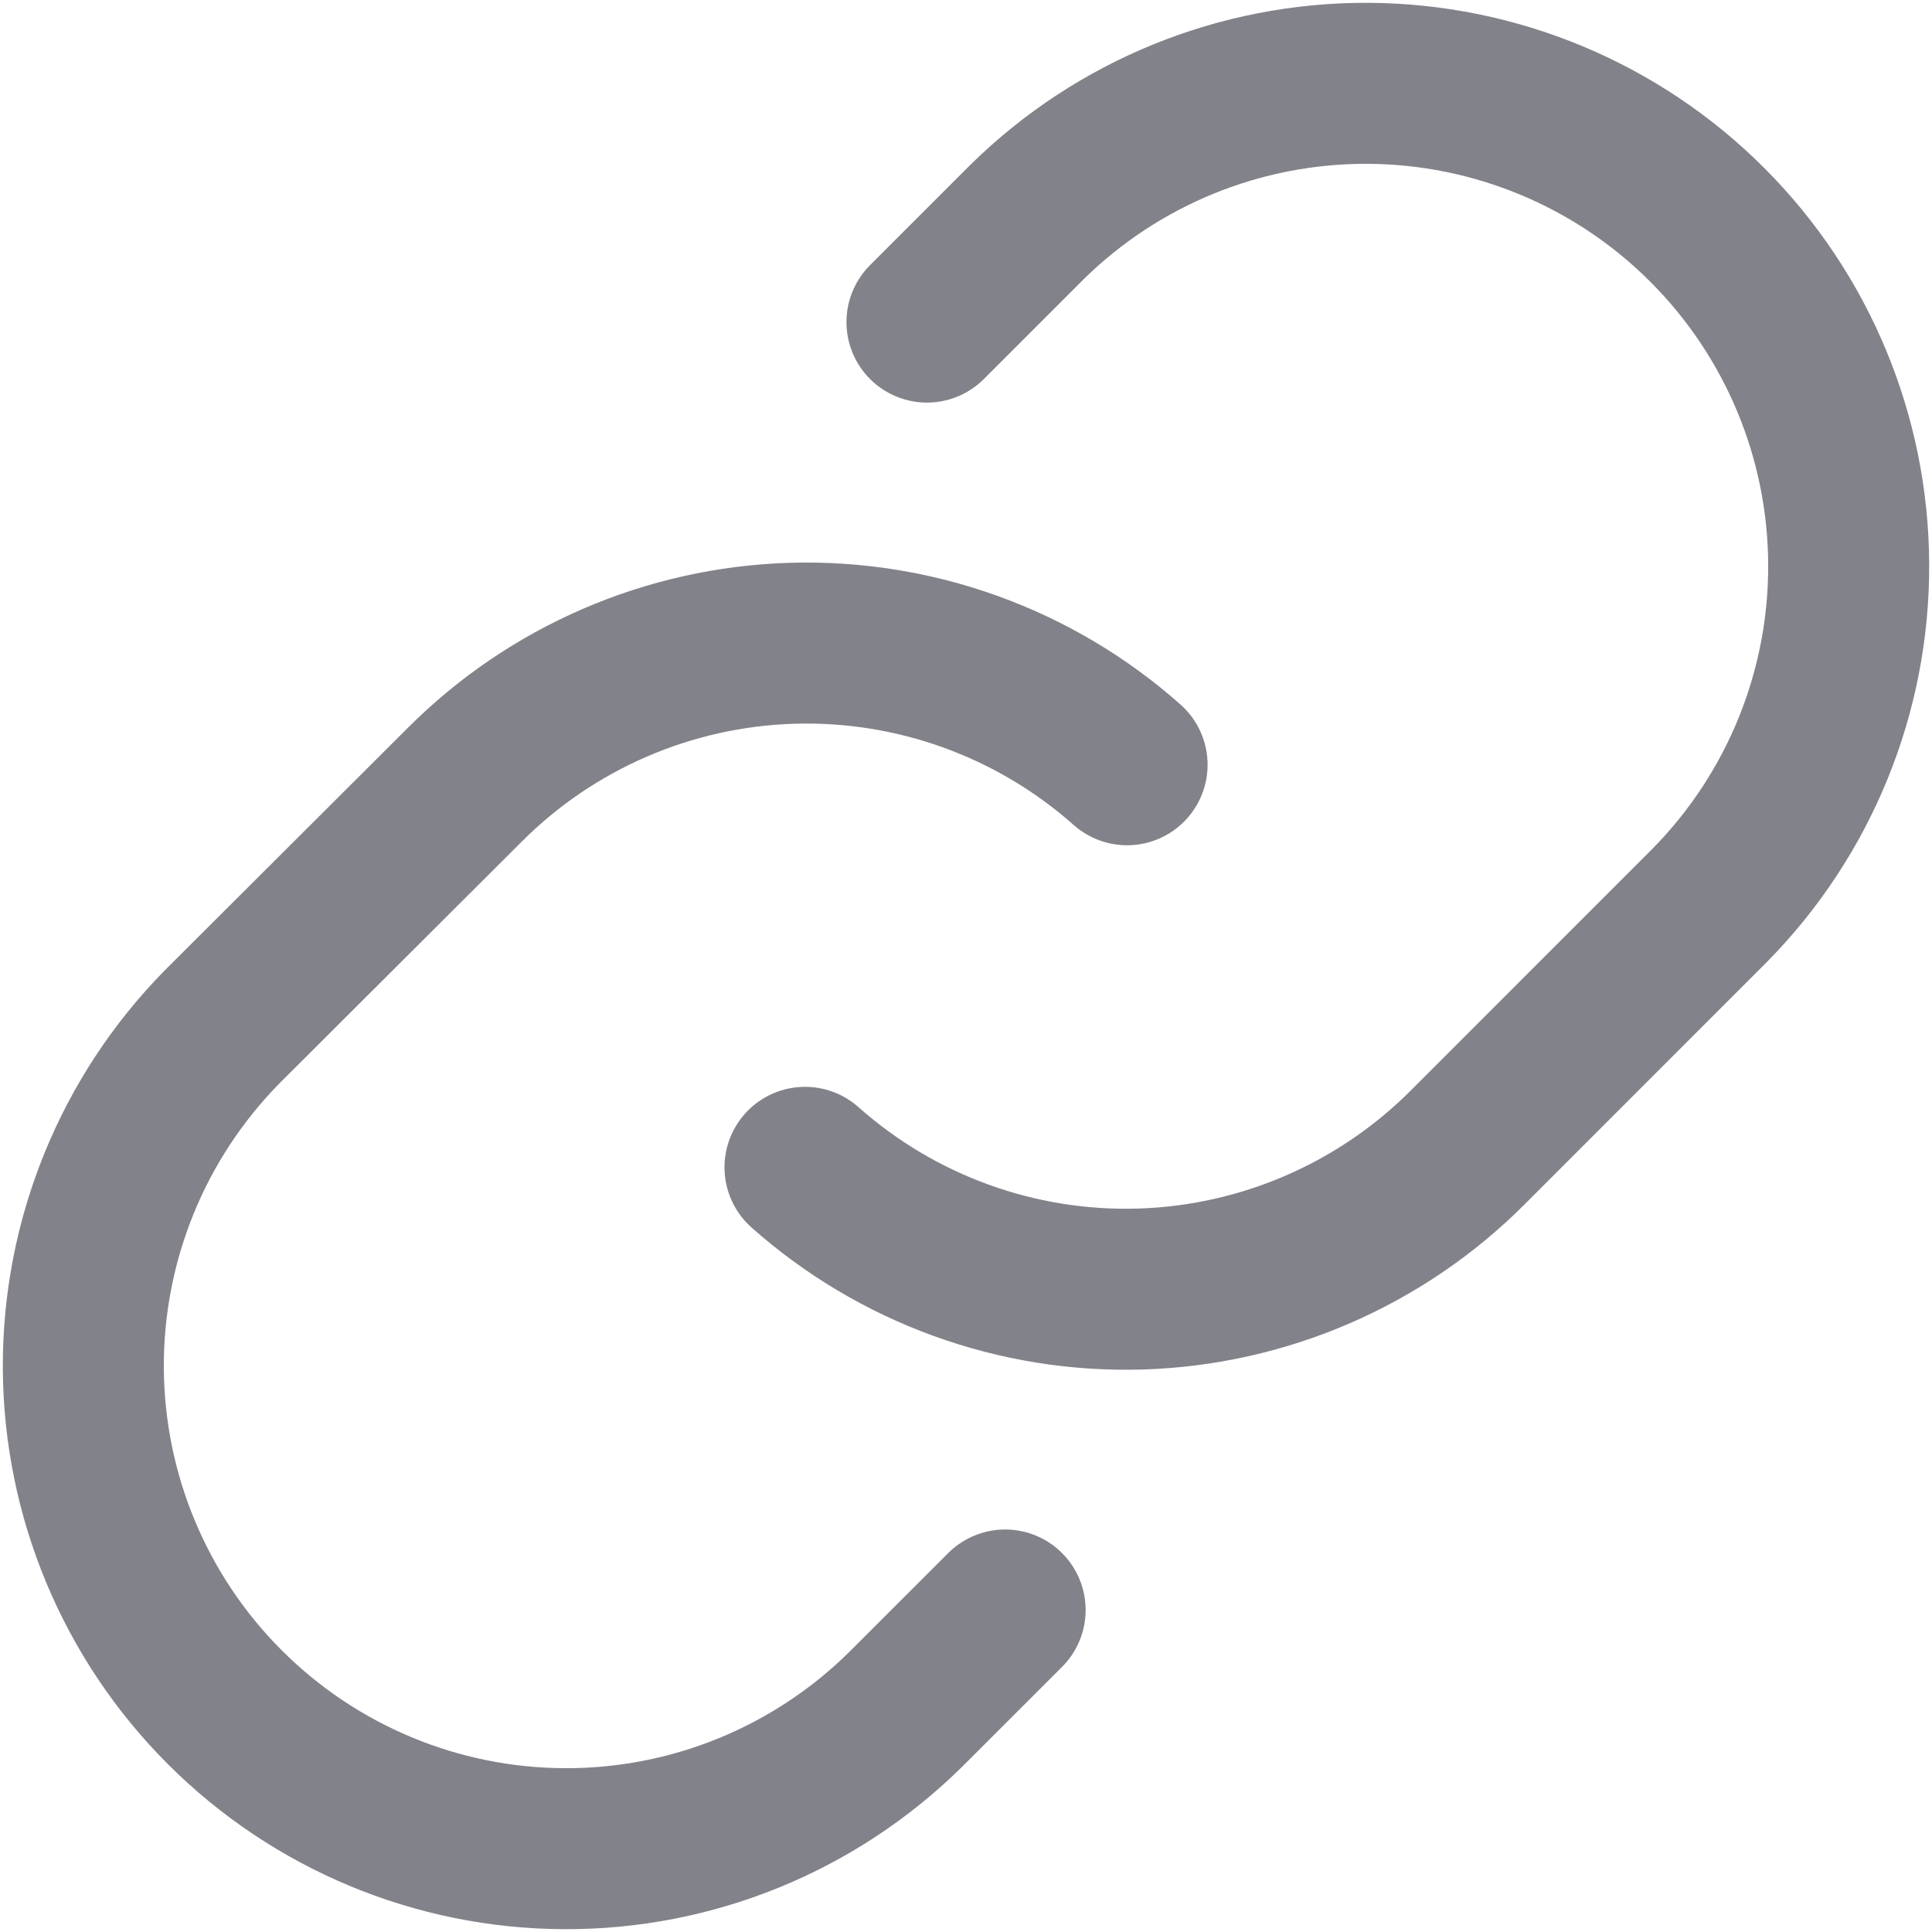
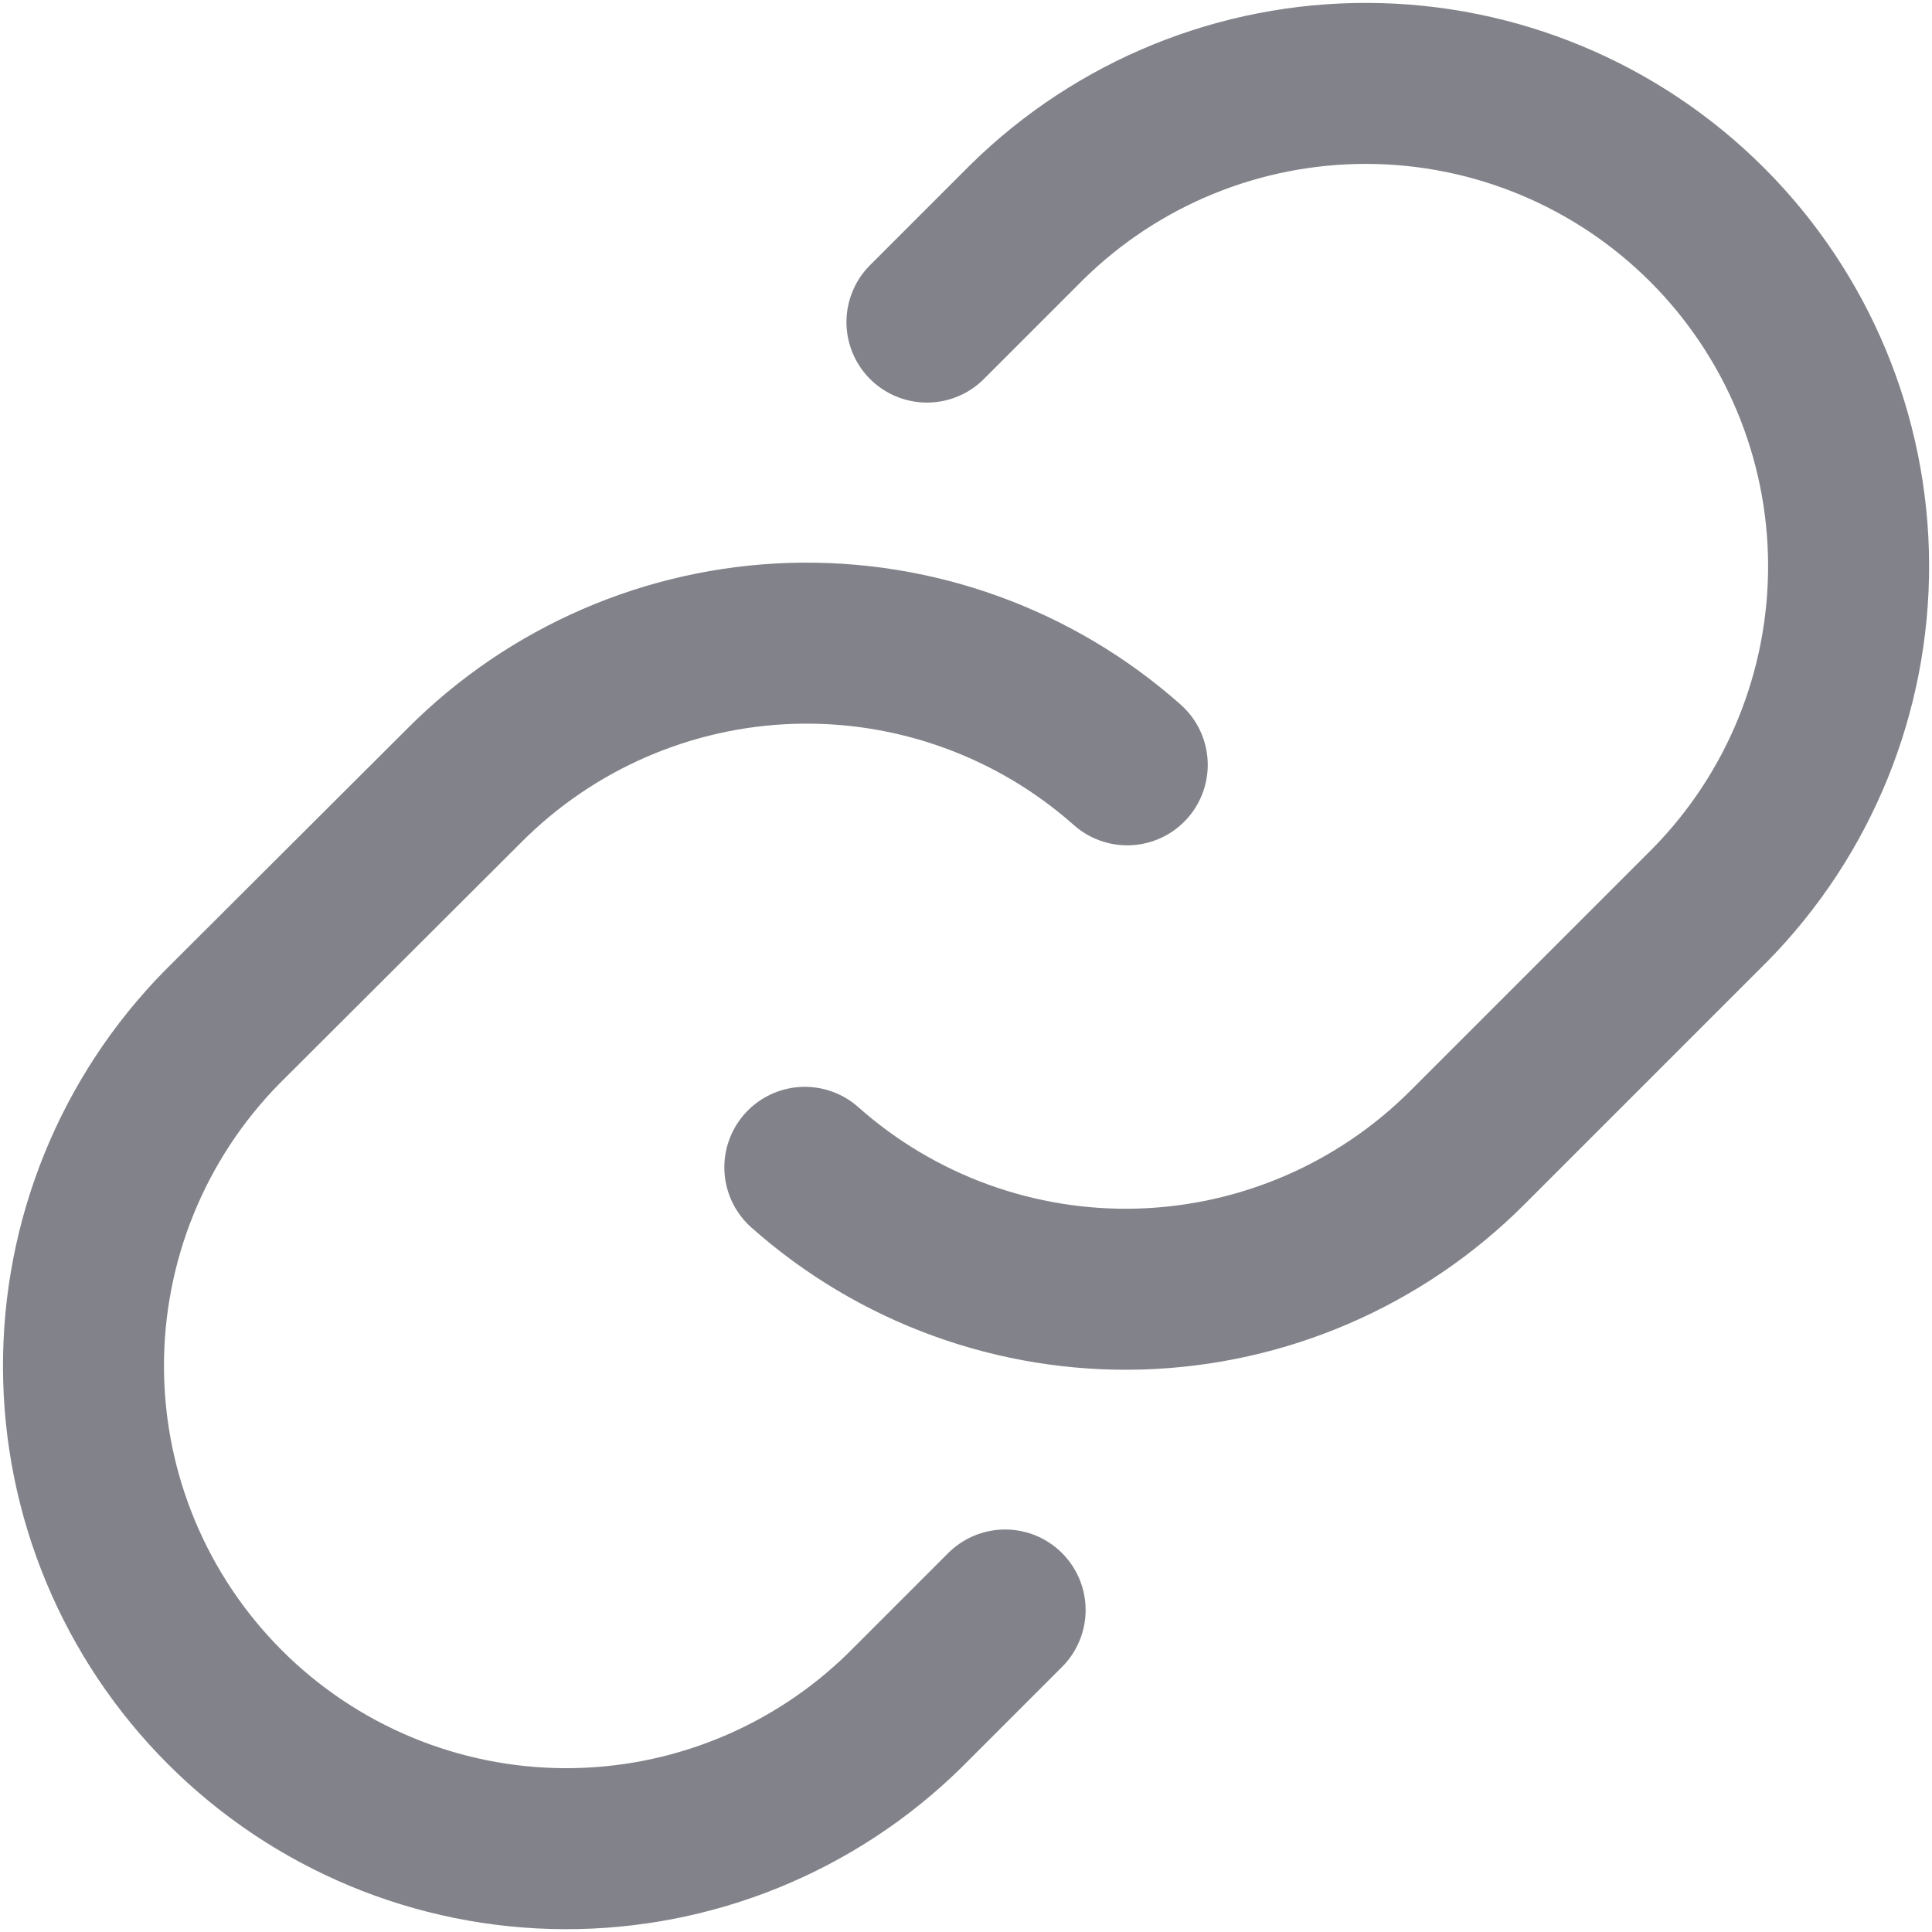
- <svg xmlns="http://www.w3.org/2000/svg" width="24" height="24" viewBox="0 0 24 24" fill="none">
-   <path d="M12.486 20L11.243 21.242C10.115 22.352 8.594 22.972 7.011 22.965C5.428 22.959 3.912 22.327 2.793 21.208C1.673 20.089 1.042 18.573 1.035 16.99C1.029 15.407 1.648 13.886 2.758 12.757L5.772 9.75C6.853 8.667 8.307 8.038 9.837 7.991C11.366 7.945 12.856 8.484 14.001 9.5" stroke="#82828A" stroke-width="2" stroke-linecap="round" stroke-linejoin="round" />
-   <path d="M11.515 4.001L12.758 2.758C13.886 1.648 15.407 1.029 16.99 1.035C18.573 1.042 20.089 1.673 21.208 2.793C22.327 3.912 22.959 5.428 22.965 7.011C22.972 8.594 22.353 10.115 21.242 11.243L18.229 14.257C17.147 15.339 15.692 15.967 14.163 16.013C12.633 16.058 11.144 15.517 10 14.501" stroke="#82828A" stroke-width="2" stroke-linecap="round" stroke-linejoin="round" />
+ <svg xmlns="http://www.w3.org/2000/svg" fill="none" height="24" viewBox="0 0 24 24" width="24">
+   <g stroke="#82828a" stroke-linecap="round" stroke-linejoin="round" stroke-width="2">
+     <path d="m12.486 20-1.242 1.242c-1.128 1.11-2.65 1.729-4.232 1.723-1.583-.006-3.099-.638-4.218-1.757-1.119-1.119-1.751-2.635-1.757-4.218-.006-1.583.613-3.104 1.723-4.232l3.014-3.007c1.081-1.083 2.535-1.712 4.065-1.759 1.53-.046 3.019.493 4.164 1.509" />
+     <path d="m11.515 4.001 1.242-1.242c1.128-1.11 2.65-1.729 4.232-1.723 1.583.006 3.099.638 4.218 1.757 1.119 1.119 1.751 2.635 1.757 4.218.006 1.583-.613 3.104-1.723 4.232l-3.014 3.014c-1.082 1.082-2.536 1.71-4.066 1.756-1.53.045-3.019-.496-4.163-1.512" />
+   </g>
</svg>
